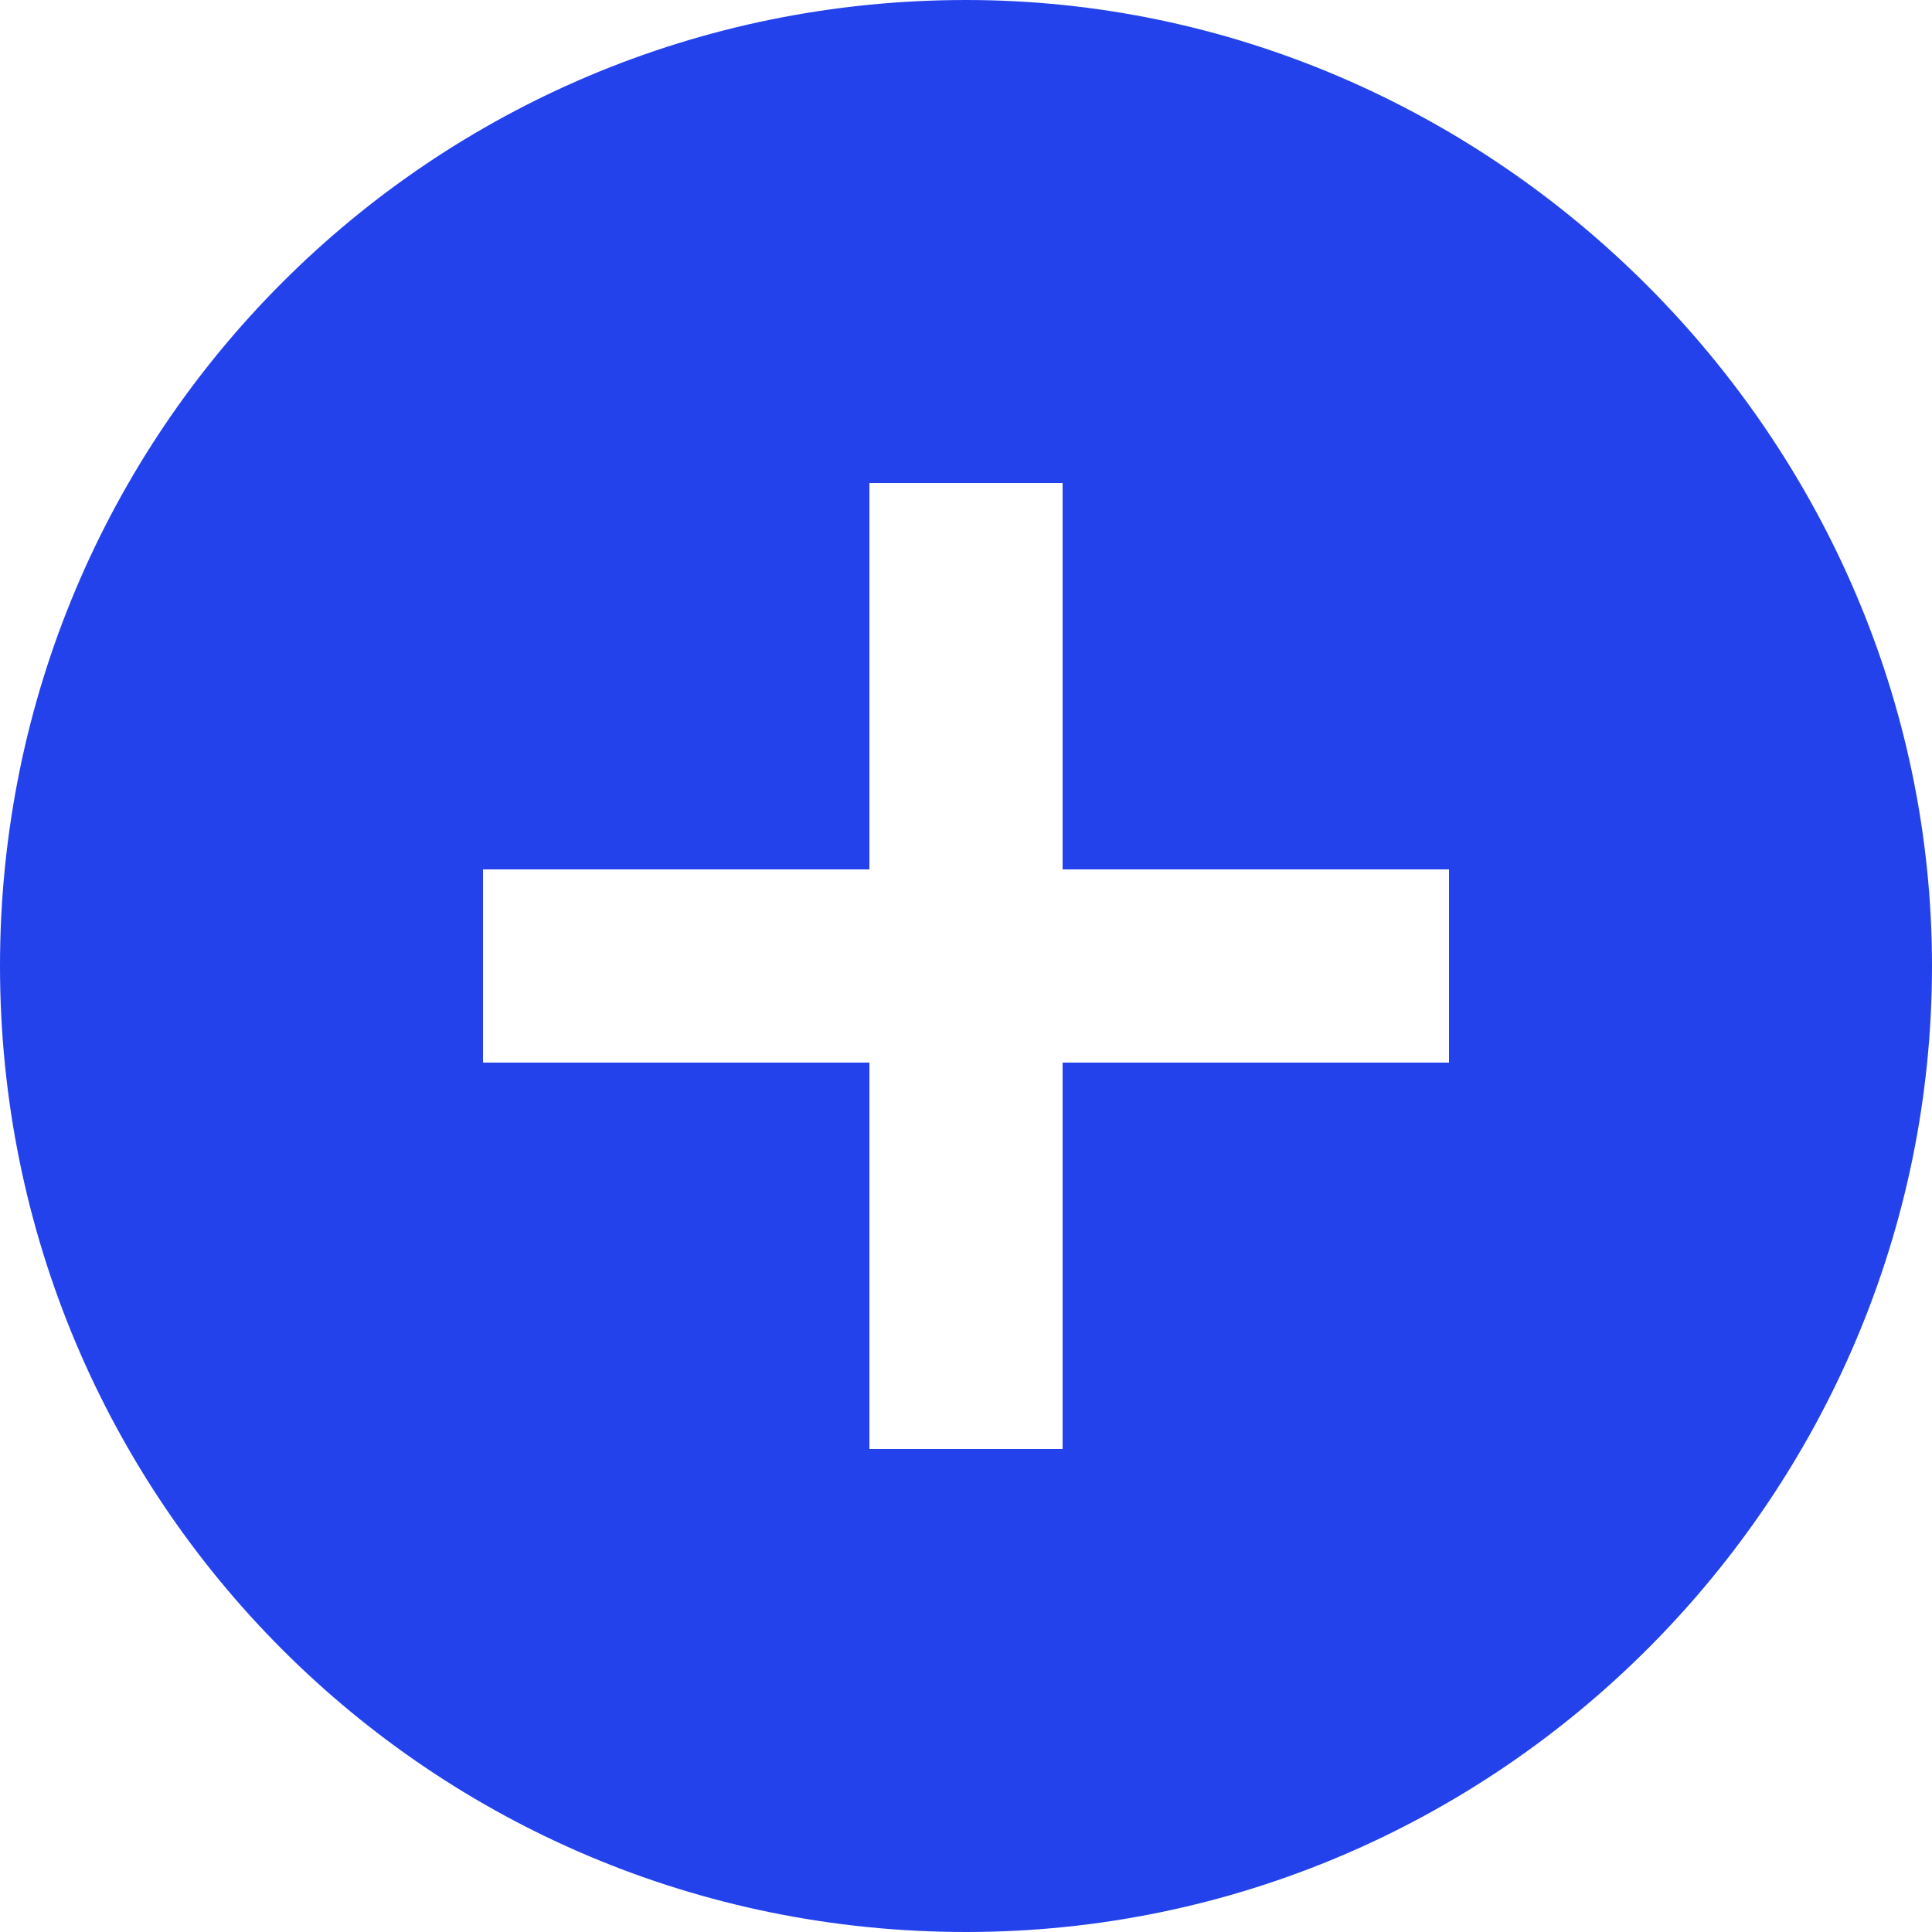
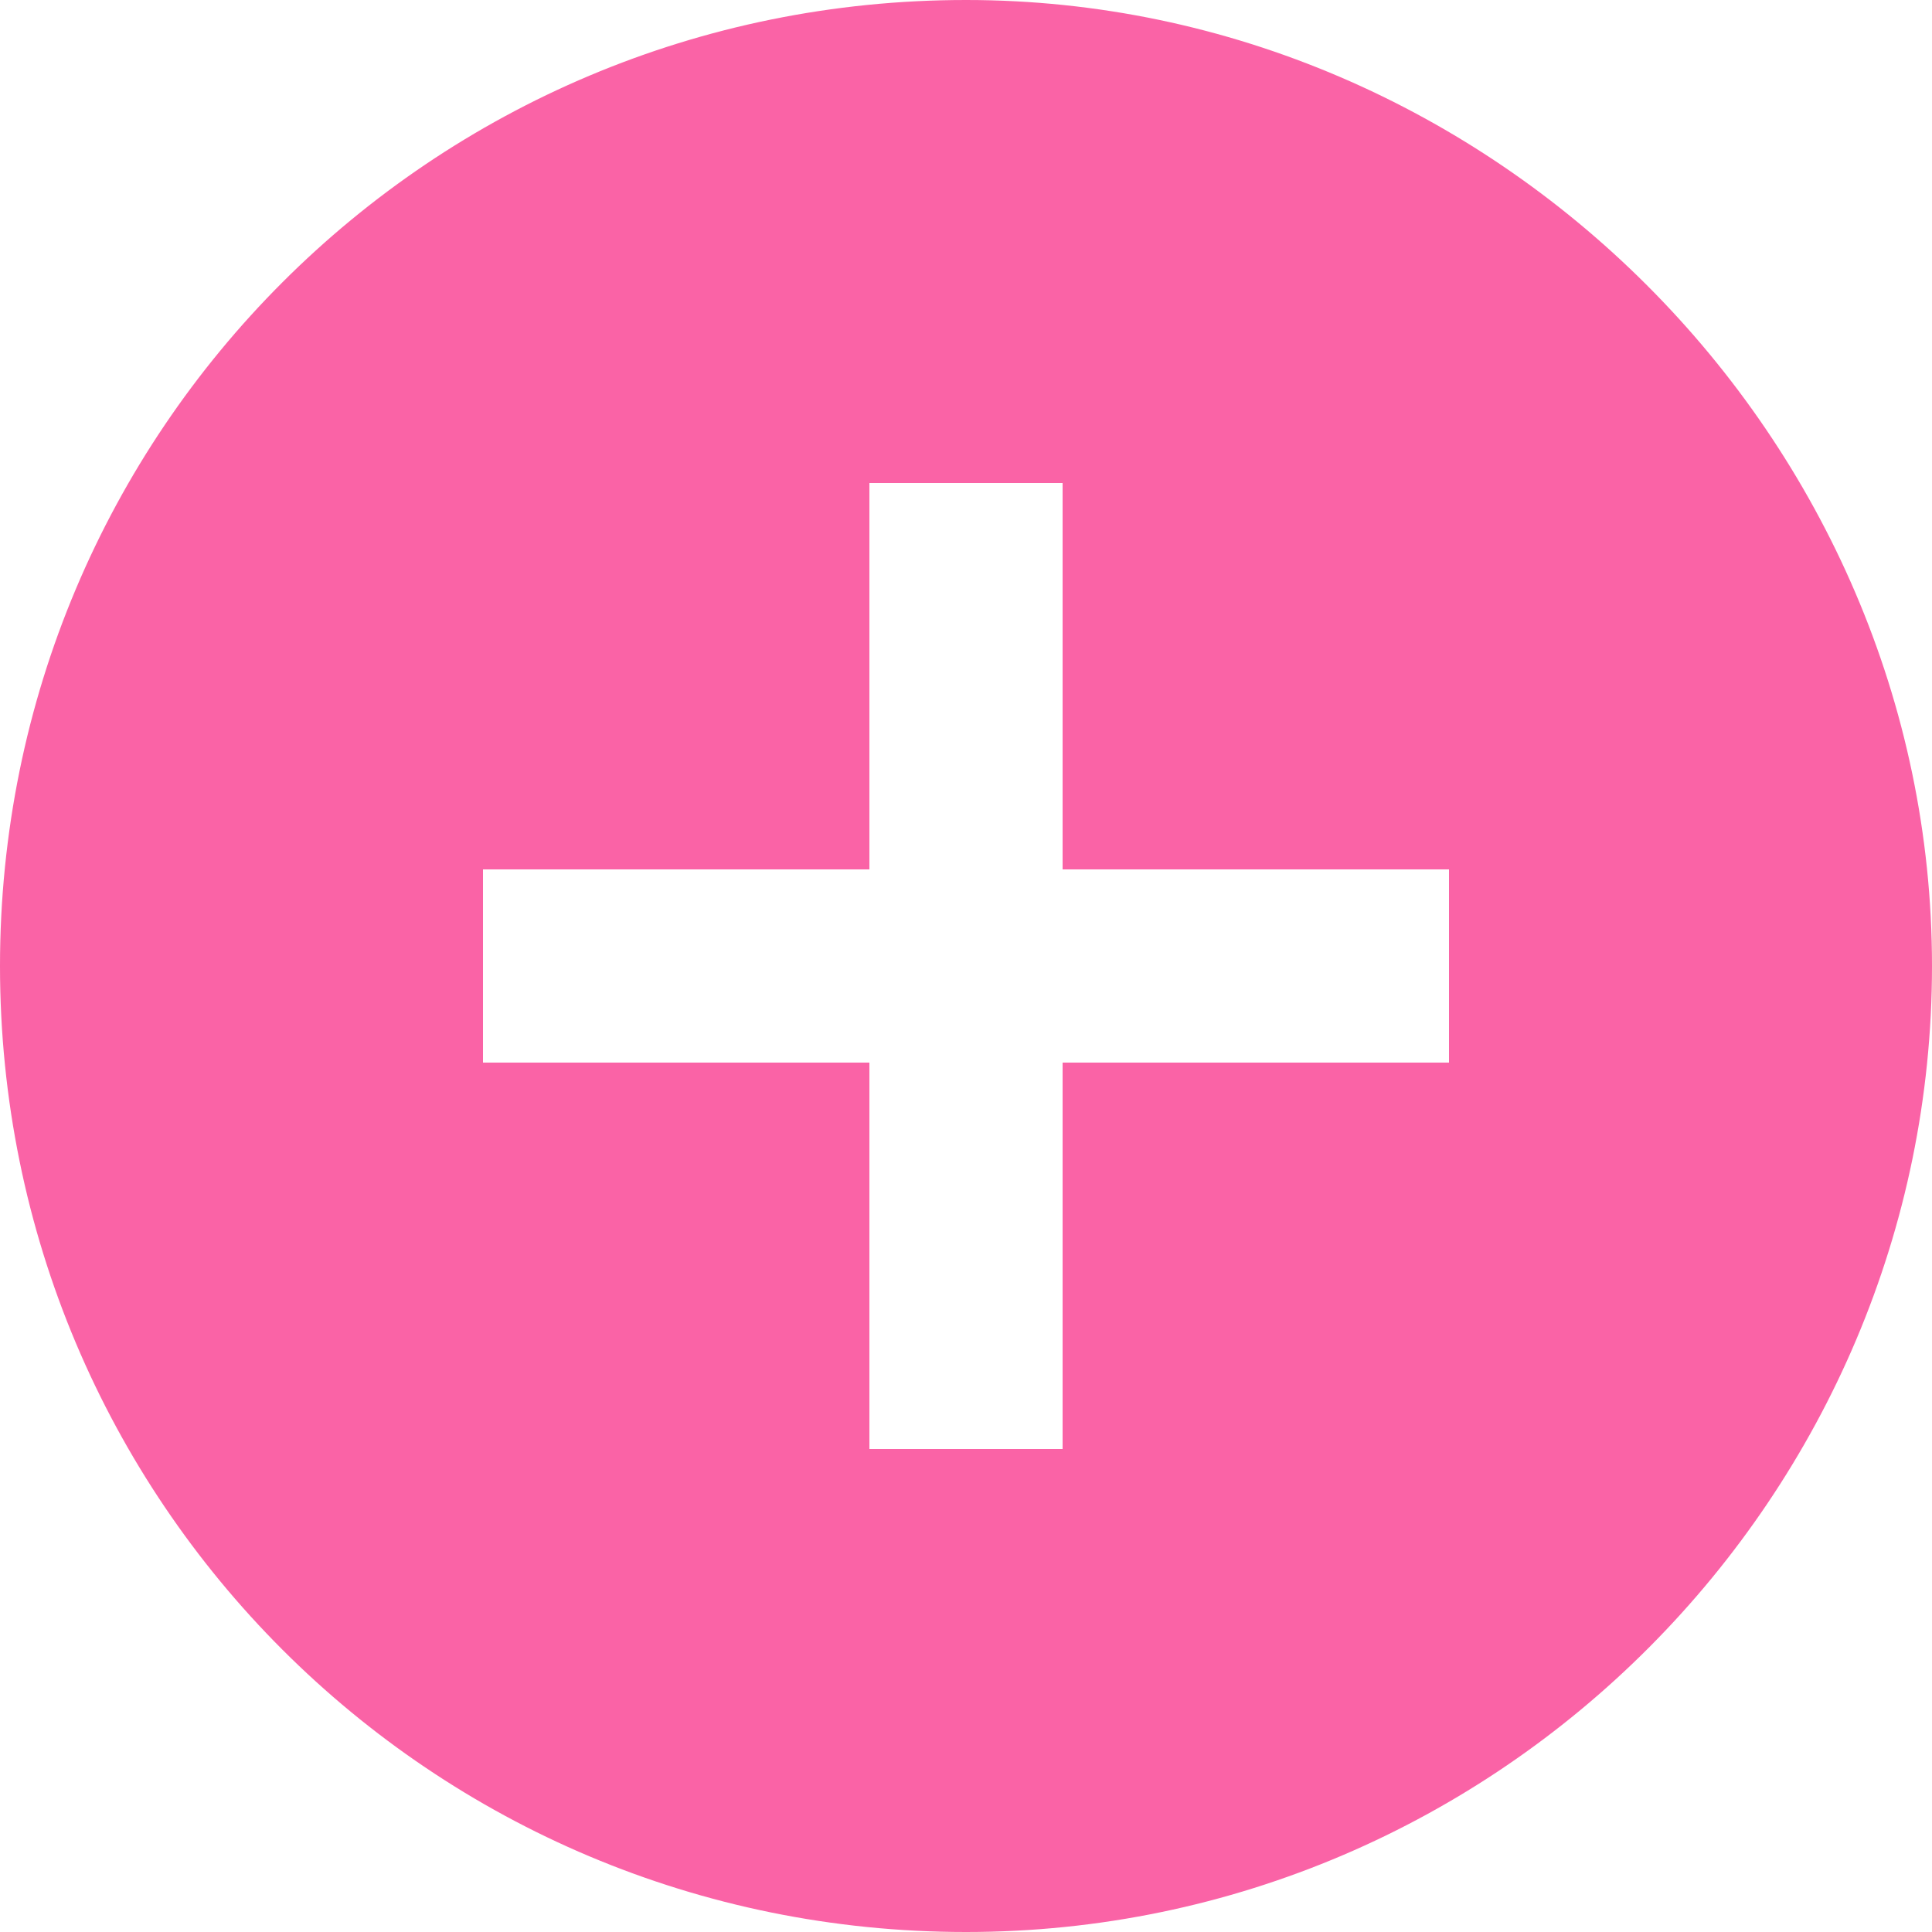
<svg xmlns="http://www.w3.org/2000/svg" version="1.1" id="Capa_1" x="0px" y="0px" viewBox="0 0 26 26" style="enable-background:new 0 0 26 26;" xml:space="preserve">
  <style type="text/css">
- 	.st0{fill:#2442ec;}
+ 	.st0{fill:#fa63a6;}
</style>
  <g>
    <g id="add-circle">
      <path class="st0" d="M13,0C5.8,0,0,5.8,0,13s5.8,13,13,13s13-5.9,13-13S20.1,0,13,0z M19.5,14.3h-5.2v5.2h-2.6v-5.2H6.5v-2.6h5.2    V6.5h2.6v5.2h5.2V14.3z" />
    </g>
  </g>
</svg>
